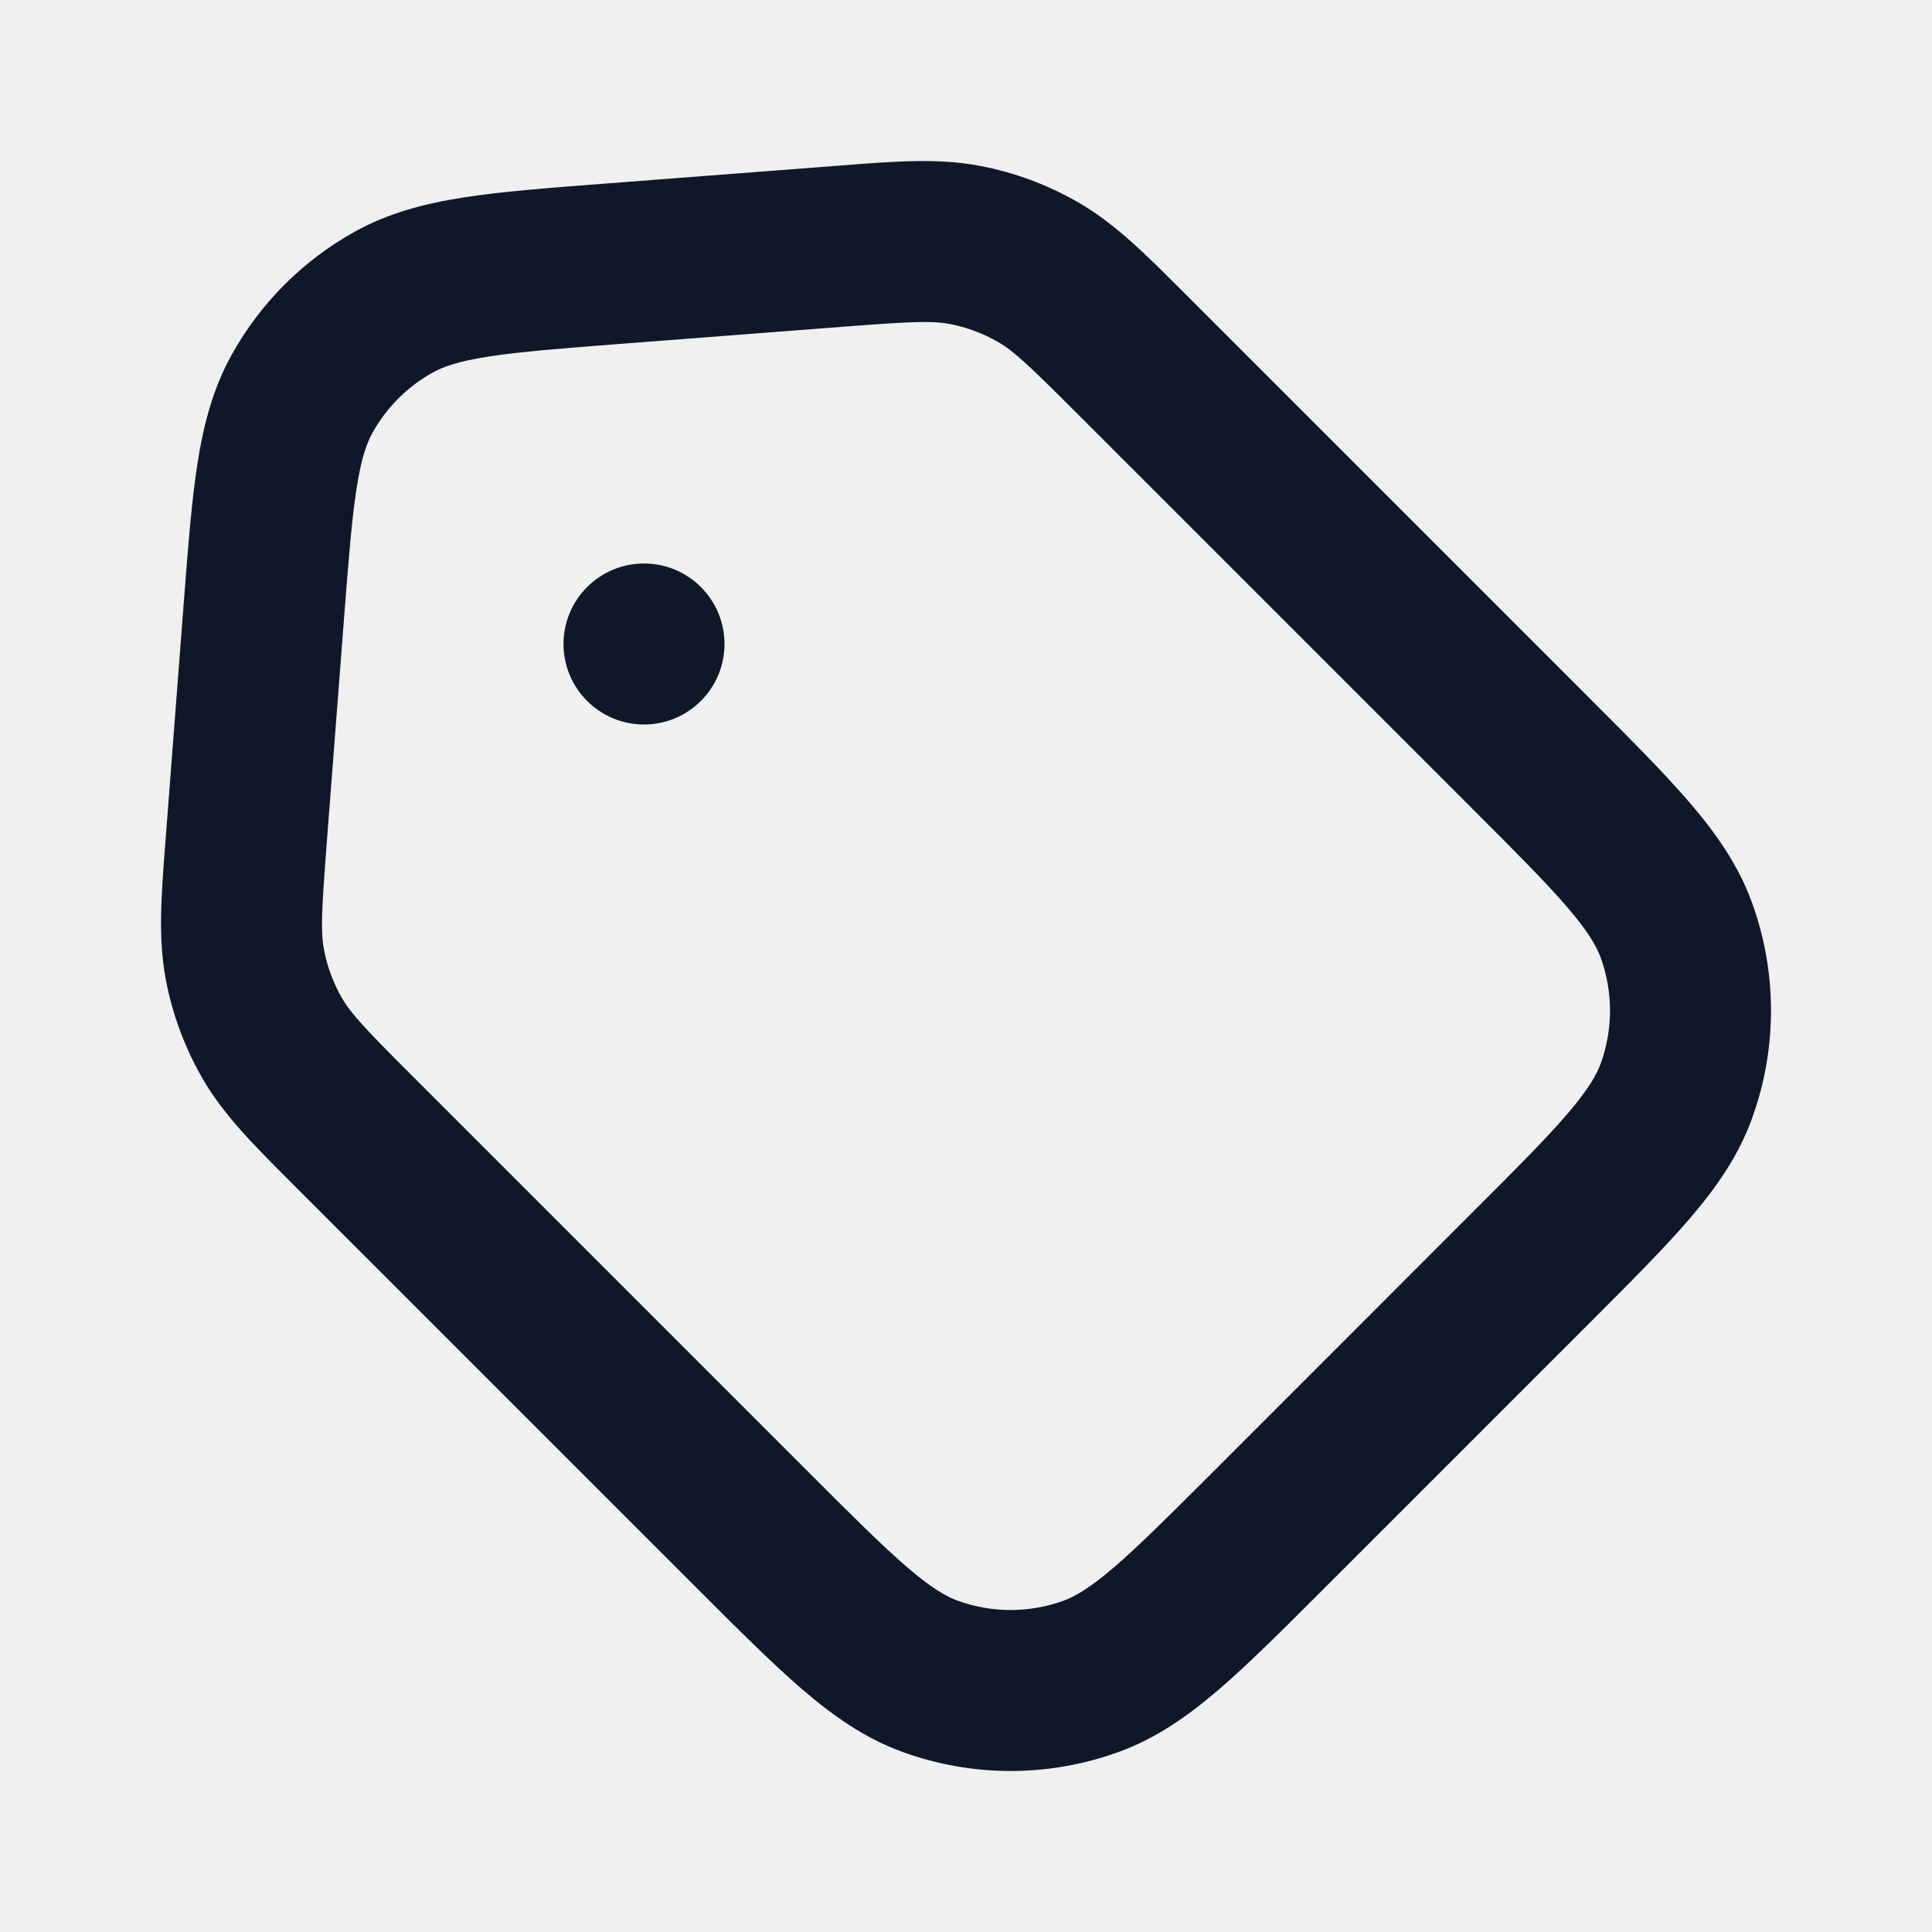
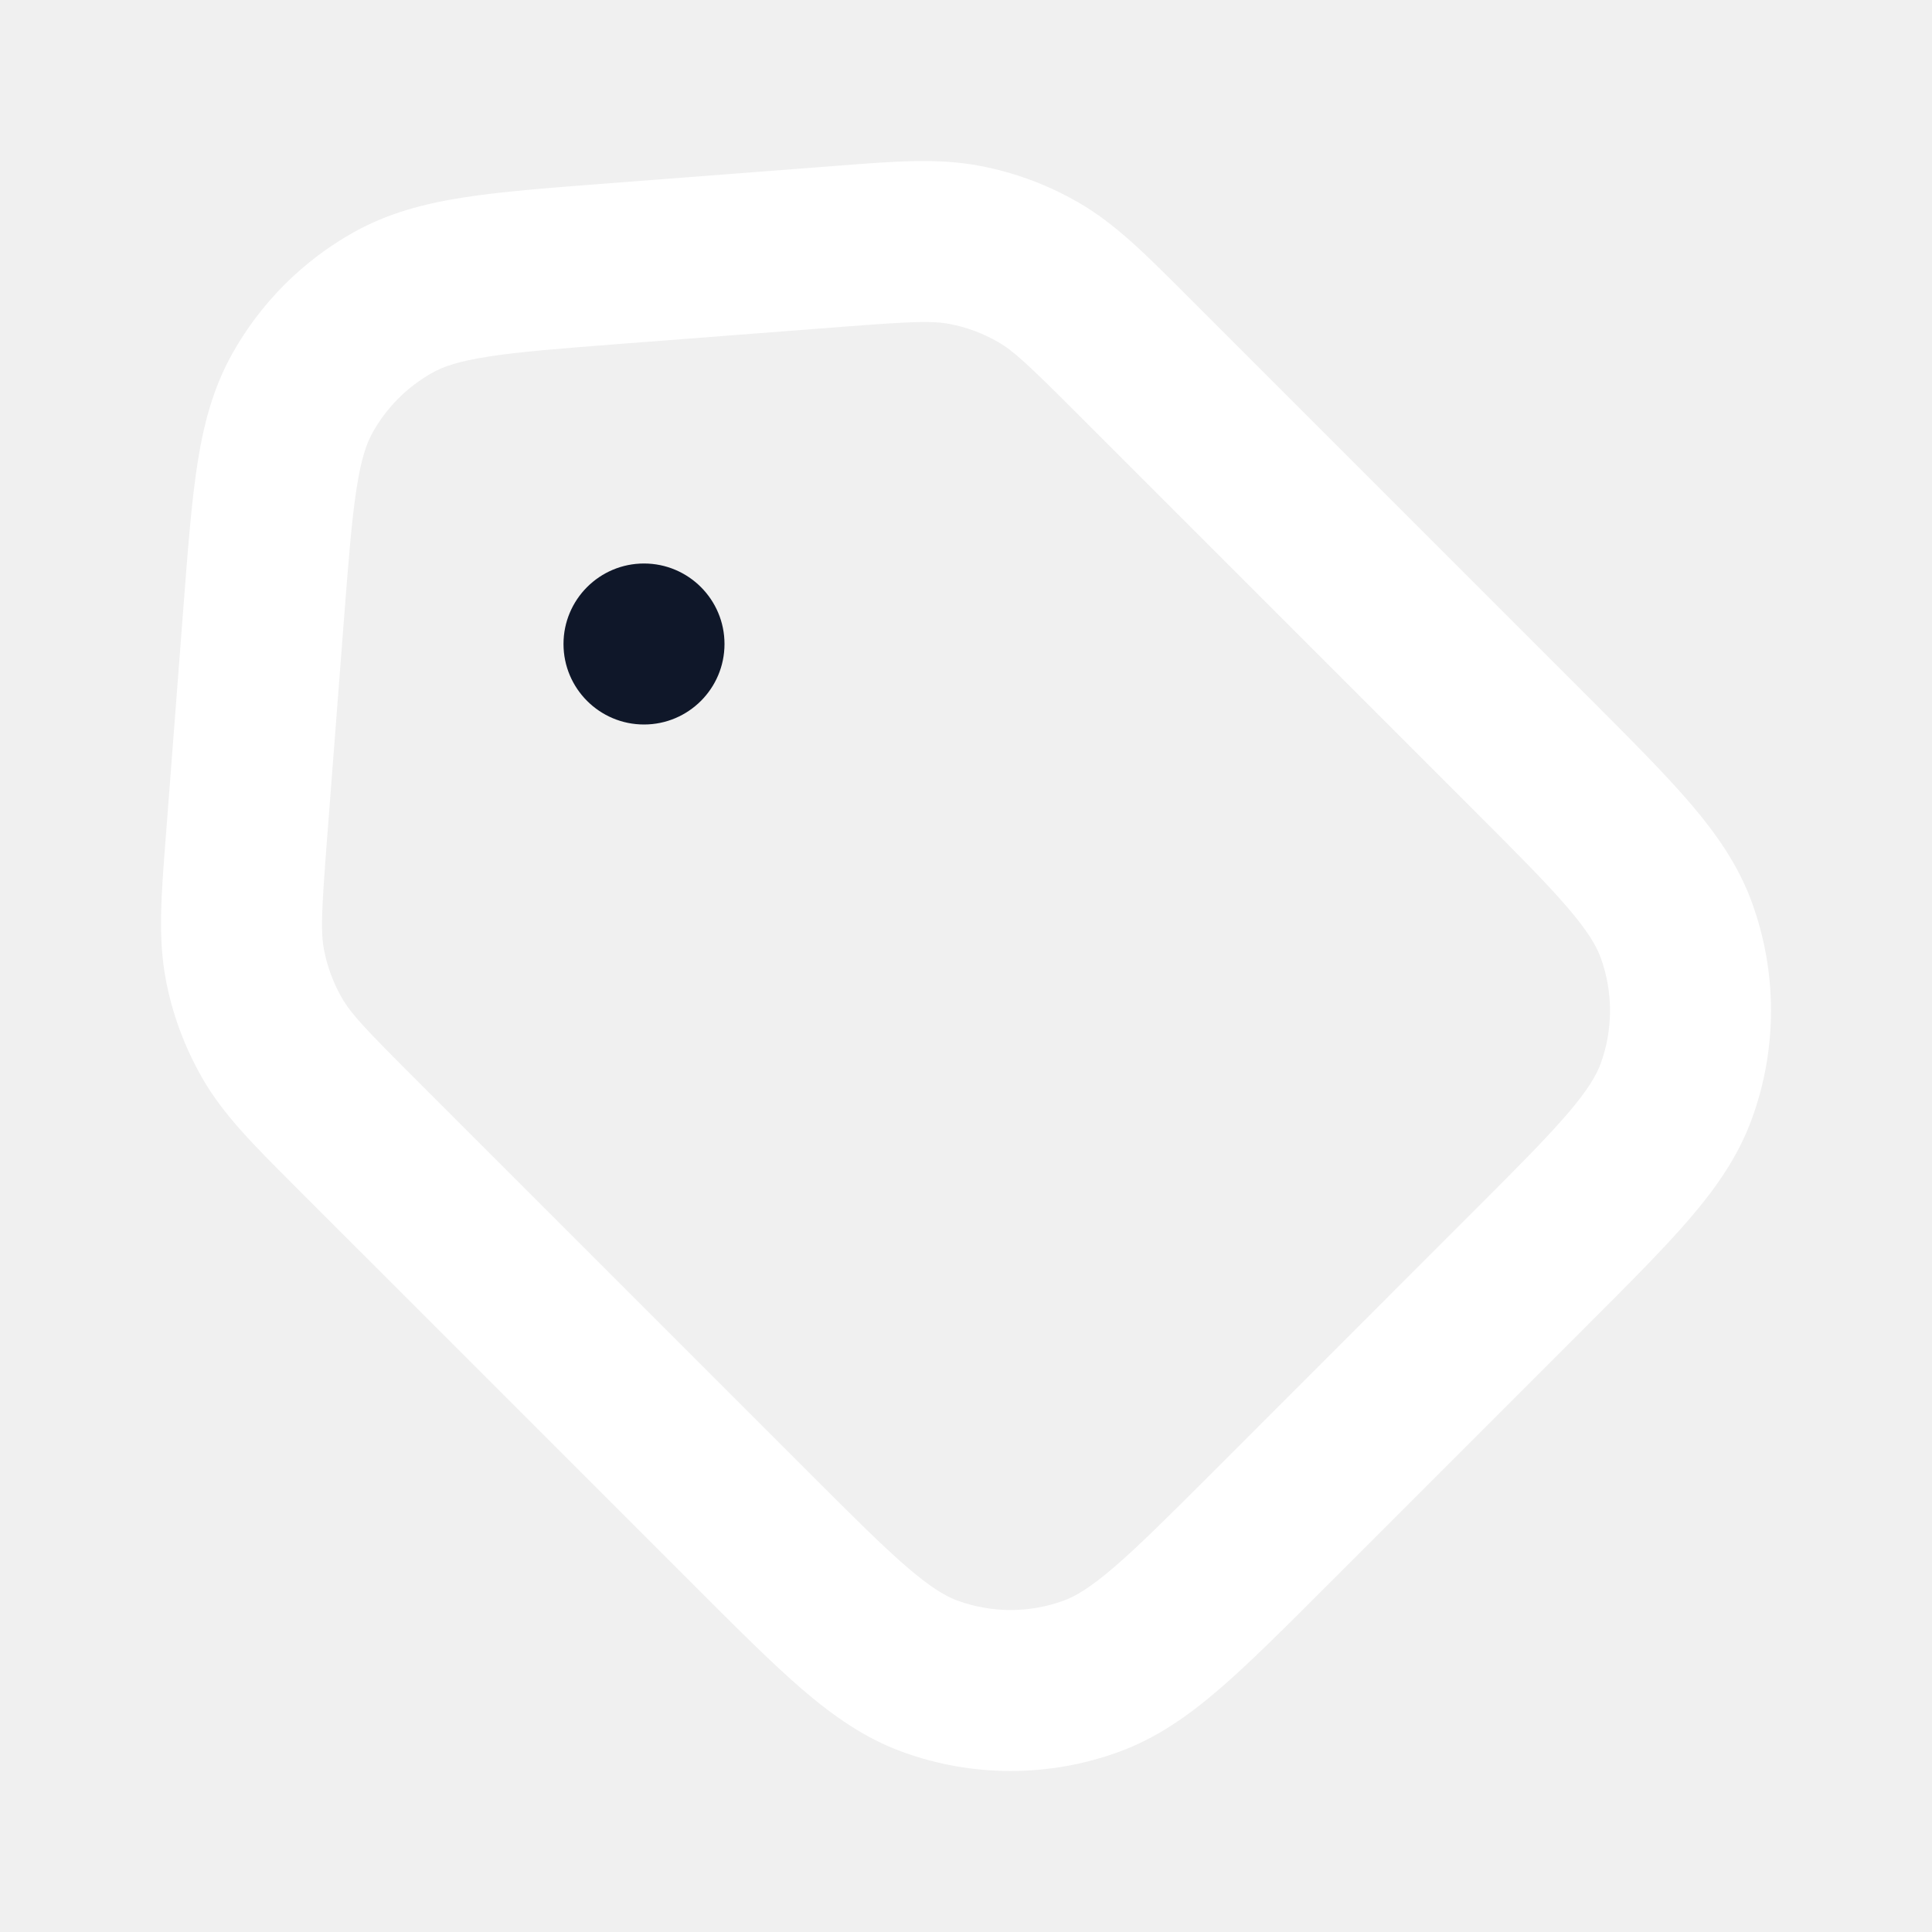
<svg xmlns="http://www.w3.org/2000/svg" width="800px" height="800px" viewBox="0 0 24 24" fill="none">
  <path d="M8 9C8.552 9 9 8.552 9 8C9 7.448 8.552 7 8 7C7.448 7 7 7.448 7 8C7 8.552 7.448 9 8 9Z" fill="#0F1729" />
-   <path fill-rule="evenodd" clip-rule="evenodd" d="M12.164 2.059C11.65 1.962 11.123 2.003 10.43 2.057L7.499 2.282C6.809 2.335 6.234 2.379 5.765 2.452C5.274 2.528 4.823 2.646 4.398 2.883C3.762 3.238 3.238 3.762 2.883 4.398C2.646 4.823 2.528 5.274 2.452 5.765C2.379 6.234 2.335 6.809 2.282 7.498L2.057 10.43C2.003 11.123 1.962 11.65 2.059 12.164C2.14 12.597 2.295 13.014 2.515 13.396C2.775 13.848 3.15 14.222 3.641 14.713L8.655 19.727C9.168 20.24 9.593 20.665 9.966 20.986C10.354 21.319 10.746 21.594 11.211 21.763C12.079 22.079 13.03 22.079 13.897 21.763C14.363 21.594 14.755 21.319 15.143 20.986C15.516 20.665 15.941 20.24 16.454 19.727L19.727 16.454C20.24 15.941 20.665 15.516 20.986 15.143C21.319 14.755 21.594 14.363 21.763 13.897C22.079 13.03 22.079 12.079 21.763 11.211C21.594 10.746 21.319 10.354 20.986 9.966C20.665 9.593 20.24 9.168 19.727 8.655L14.713 3.641C14.223 3.15 13.848 2.775 13.396 2.515C13.014 2.294 12.597 2.14 12.164 2.059ZM10.47 4.059C11.327 3.994 11.573 3.983 11.793 4.024C12.006 4.064 12.21 4.14 12.398 4.248C12.592 4.36 12.772 4.528 13.38 5.136L18.286 10.042C18.833 10.589 19.203 10.96 19.469 11.269C19.727 11.57 19.831 11.751 19.884 11.895C20.039 12.321 20.039 12.788 19.884 13.213C19.831 13.357 19.727 13.538 19.469 13.839C19.203 14.148 18.833 14.52 18.286 15.066L15.067 18.286C14.52 18.833 14.148 19.203 13.839 19.469C13.538 19.727 13.357 19.831 13.213 19.884C12.788 20.039 12.321 20.039 11.895 19.884C11.751 19.831 11.57 19.727 11.269 19.469C10.96 19.203 10.589 18.833 10.042 18.286L5.136 13.38C4.528 12.772 4.36 12.592 4.248 12.398C4.14 12.21 4.064 12.006 4.024 11.793C3.983 11.573 3.994 11.327 4.059 10.47L4.273 7.69C4.33 6.952 4.369 6.456 4.429 6.071C4.486 5.7 4.553 5.509 4.629 5.373C4.803 5.061 5.061 4.803 5.373 4.629C5.509 4.553 5.7 4.486 6.072 4.429C6.456 4.369 6.952 4.33 7.69 4.273L10.47 4.059Z" fill="#0F1729" />
+   <path fill-rule="evenodd" clip-rule="evenodd" d="M12.164 2.059C11.65 1.962 11.123 2.003 10.43 2.057L7.499 2.282C6.809 2.335 6.234 2.379 5.765 2.452C5.274 2.528 4.823 2.646 4.398 2.883C3.762 3.238 3.238 3.762 2.883 4.398C2.646 4.823 2.528 5.274 2.452 5.765C2.379 6.234 2.335 6.809 2.282 7.498L2.057 10.43C2.003 11.123 1.962 11.65 2.059 12.164C2.14 12.597 2.295 13.014 2.515 13.396C2.775 13.848 3.15 14.222 3.641 14.713L8.655 19.727C9.168 20.24 9.593 20.665 9.966 20.986C10.354 21.319 10.746 21.594 11.211 21.763C12.079 22.079 13.03 22.079 13.897 21.763C14.363 21.594 14.755 21.319 15.143 20.986C15.516 20.665 15.941 20.24 16.454 19.727L19.727 16.454C20.24 15.941 20.665 15.516 20.986 15.143C21.319 14.755 21.594 14.363 21.763 13.897C22.079 13.03 22.079 12.079 21.763 11.211C21.594 10.746 21.319 10.354 20.986 9.966C20.665 9.593 20.24 9.168 19.727 8.655L14.713 3.641C14.223 3.15 13.848 2.775 13.396 2.515C13.014 2.294 12.597 2.14 12.164 2.059ZM10.47 4.059C11.327 3.994 11.573 3.983 11.793 4.024C12.006 4.064 12.21 4.14 12.398 4.248C12.592 4.36 12.772 4.528 13.38 5.136L18.286 10.042C18.833 10.589 19.203 10.96 19.469 11.269C19.727 11.57 19.831 11.751 19.884 11.895C20.039 12.321 20.039 12.788 19.884 13.213C19.831 13.357 19.727 13.538 19.469 13.839C19.203 14.148 18.833 14.52 18.286 15.066L15.067 18.286C14.52 18.833 14.148 19.203 13.839 19.469C13.538 19.727 13.357 19.831 13.213 19.884C12.788 20.039 12.321 20.039 11.895 19.884C11.751 19.831 11.57 19.727 11.269 19.469C10.96 19.203 10.589 18.833 10.042 18.286L5.136 13.38C4.528 12.772 4.36 12.592 4.248 12.398C4.14 12.21 4.064 12.006 4.024 11.793C3.983 11.573 3.994 11.327 4.059 10.47L4.273 7.69C4.33 6.952 4.369 6.456 4.429 6.071C4.486 5.7 4.553 5.509 4.629 5.373C4.803 5.061 5.061 4.803 5.373 4.629C5.509 4.553 5.7 4.486 6.072 4.429C6.456 4.369 6.952 4.33 7.69 4.273L10.47 4.059Z" fill="#fff" />
</svg>
